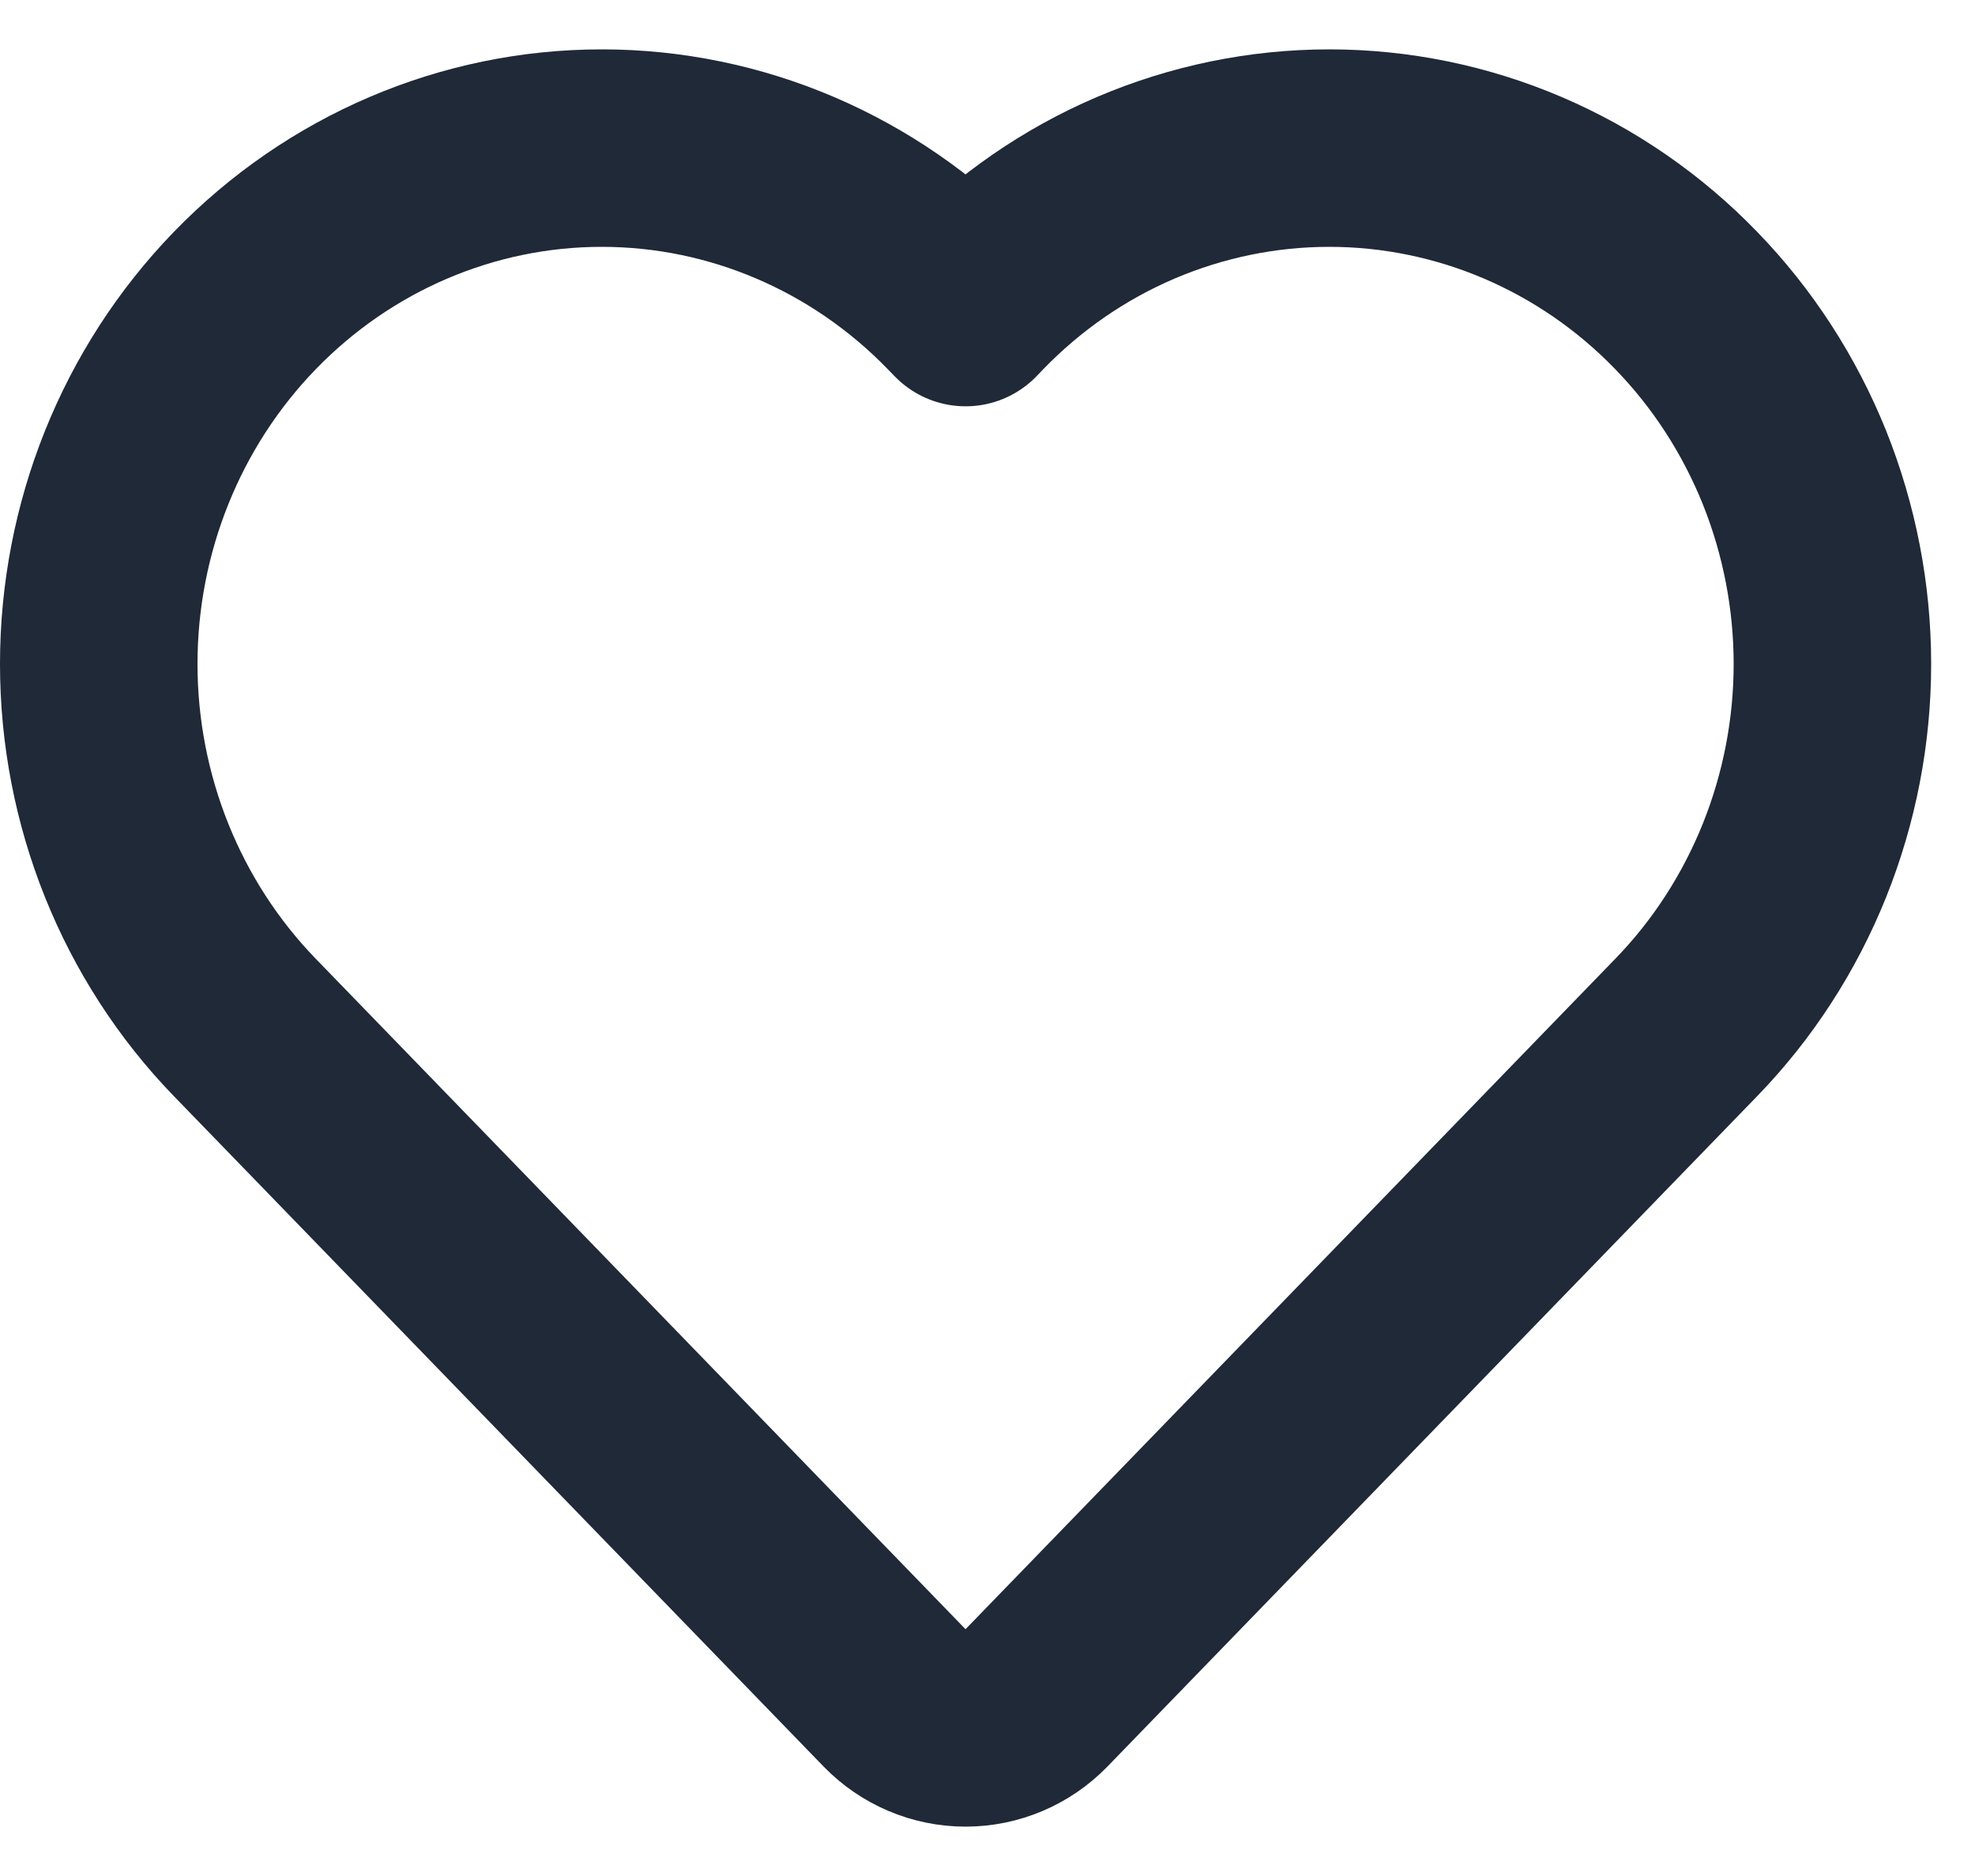
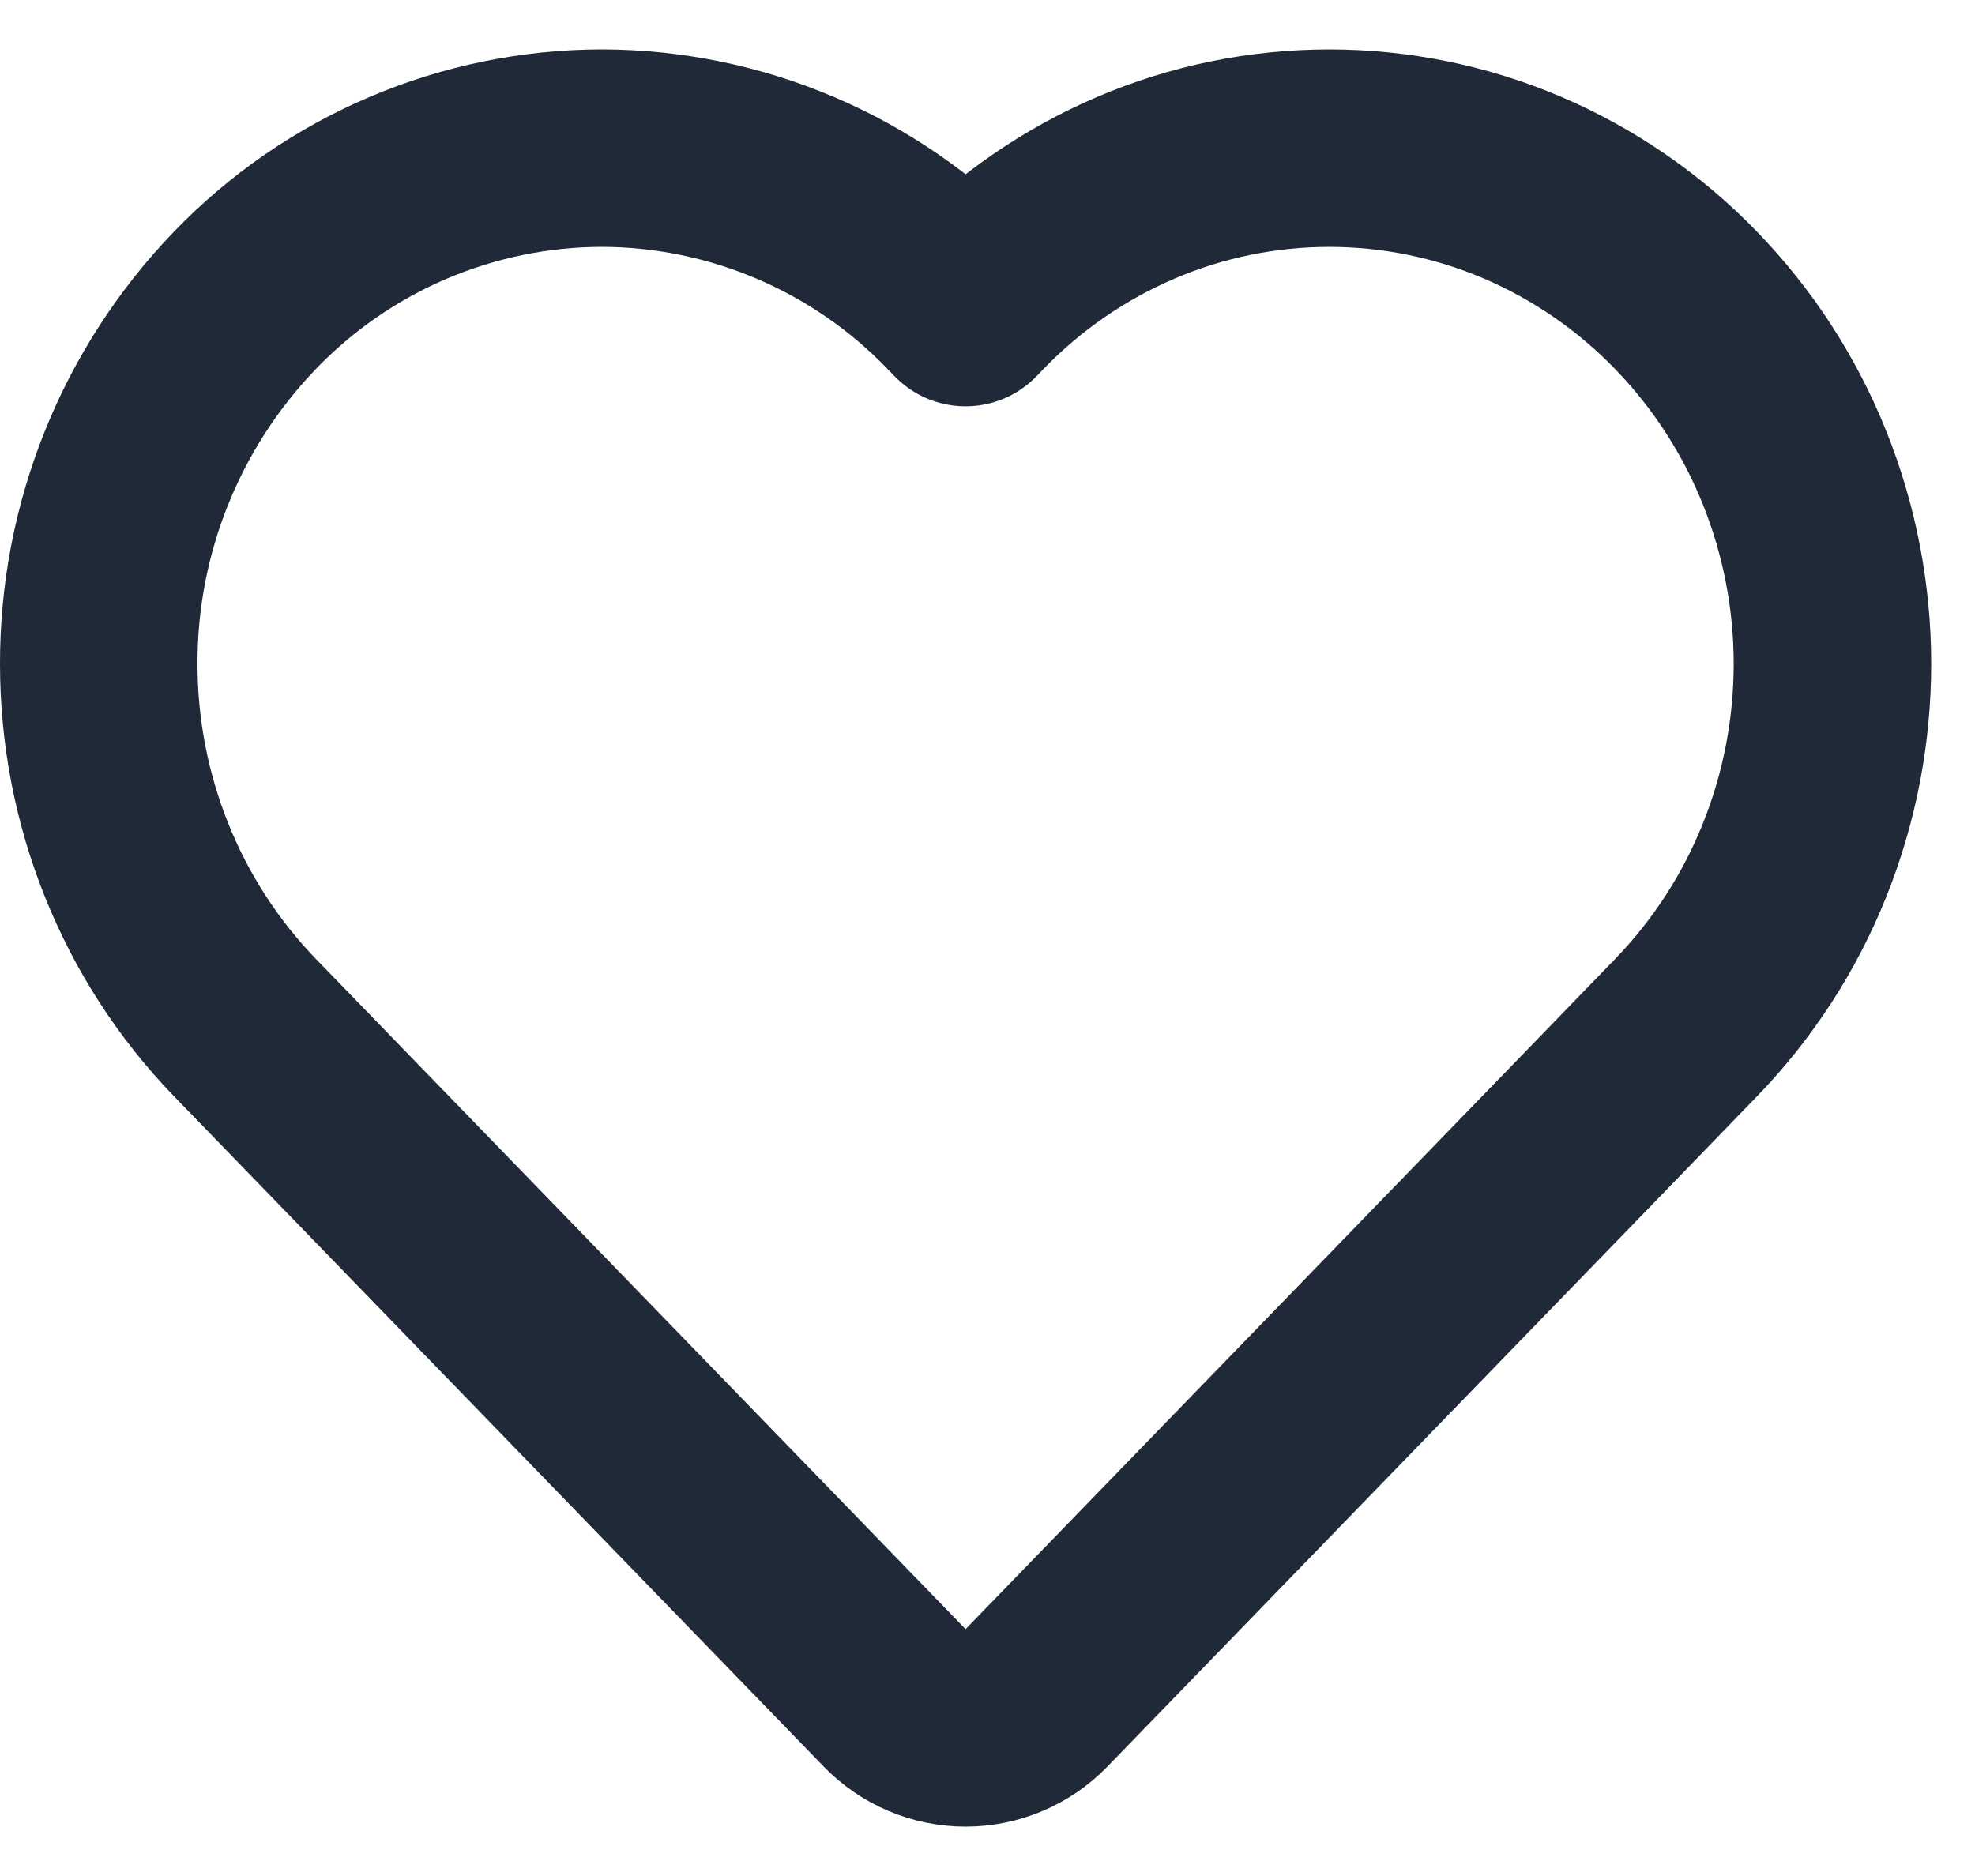
- <svg xmlns="http://www.w3.org/2000/svg" width="20" height="19" viewBox="0 0 20 19" fill="none">
-   <path d="M9.778 3.115L9.707 3.042C8.754 2.059 7.455 1.5 6.094 1.5C4.733 1.5 3.434 2.059 2.481 3.042C1.529 4.024 1 5.349 1 6.725C1 8.1 1.529 9.426 2.481 10.408L3.27 11.222L9.059 17.196C9.248 17.39 9.507 17.5 9.778 17.5C10.048 17.5 10.307 17.39 10.496 17.196L16.285 11.222L17.074 10.408C17.546 9.922 17.918 9.346 18.172 8.714C18.425 8.083 18.556 7.407 18.556 6.725C18.556 6.043 18.425 5.367 18.172 4.735C17.918 4.104 17.546 3.528 17.074 3.042C16.603 2.555 16.041 2.167 15.421 1.902C14.801 1.637 14.135 1.5 13.461 1.5C12.788 1.5 12.122 1.637 11.501 1.902C10.881 2.167 10.32 2.555 9.848 3.042L9.778 3.115Z" stroke="#1F2937" stroke-width="2" stroke-linejoin="round" />
+ <svg xmlns="http://www.w3.org/2000/svg" width="20" height="19" fill="none">
+   <path stroke="#1F2937" stroke-linejoin="round" stroke-width="2" d="m9.778 3.115-.071-.073A5.03 5.03 0 0 0 6.094 1.5 5.03 5.03 0 0 0 2.48 3.042 5.294 5.294 0 0 0 1 6.725c0 1.375.53 2.7 1.481 3.683l.789.814 5.79 5.974a1 1 0 0 0 1.436 0l5.79-5.974.788-.814a5.235 5.235 0 0 0 1.098-1.694 5.34 5.34 0 0 0 0-3.979 5.235 5.235 0 0 0-1.098-1.693 5.087 5.087 0 0 0-1.653-1.14 4.983 4.983 0 0 0-3.92 0 5.087 5.087 0 0 0-1.653 1.14l-.07.073Z" />
</svg>
